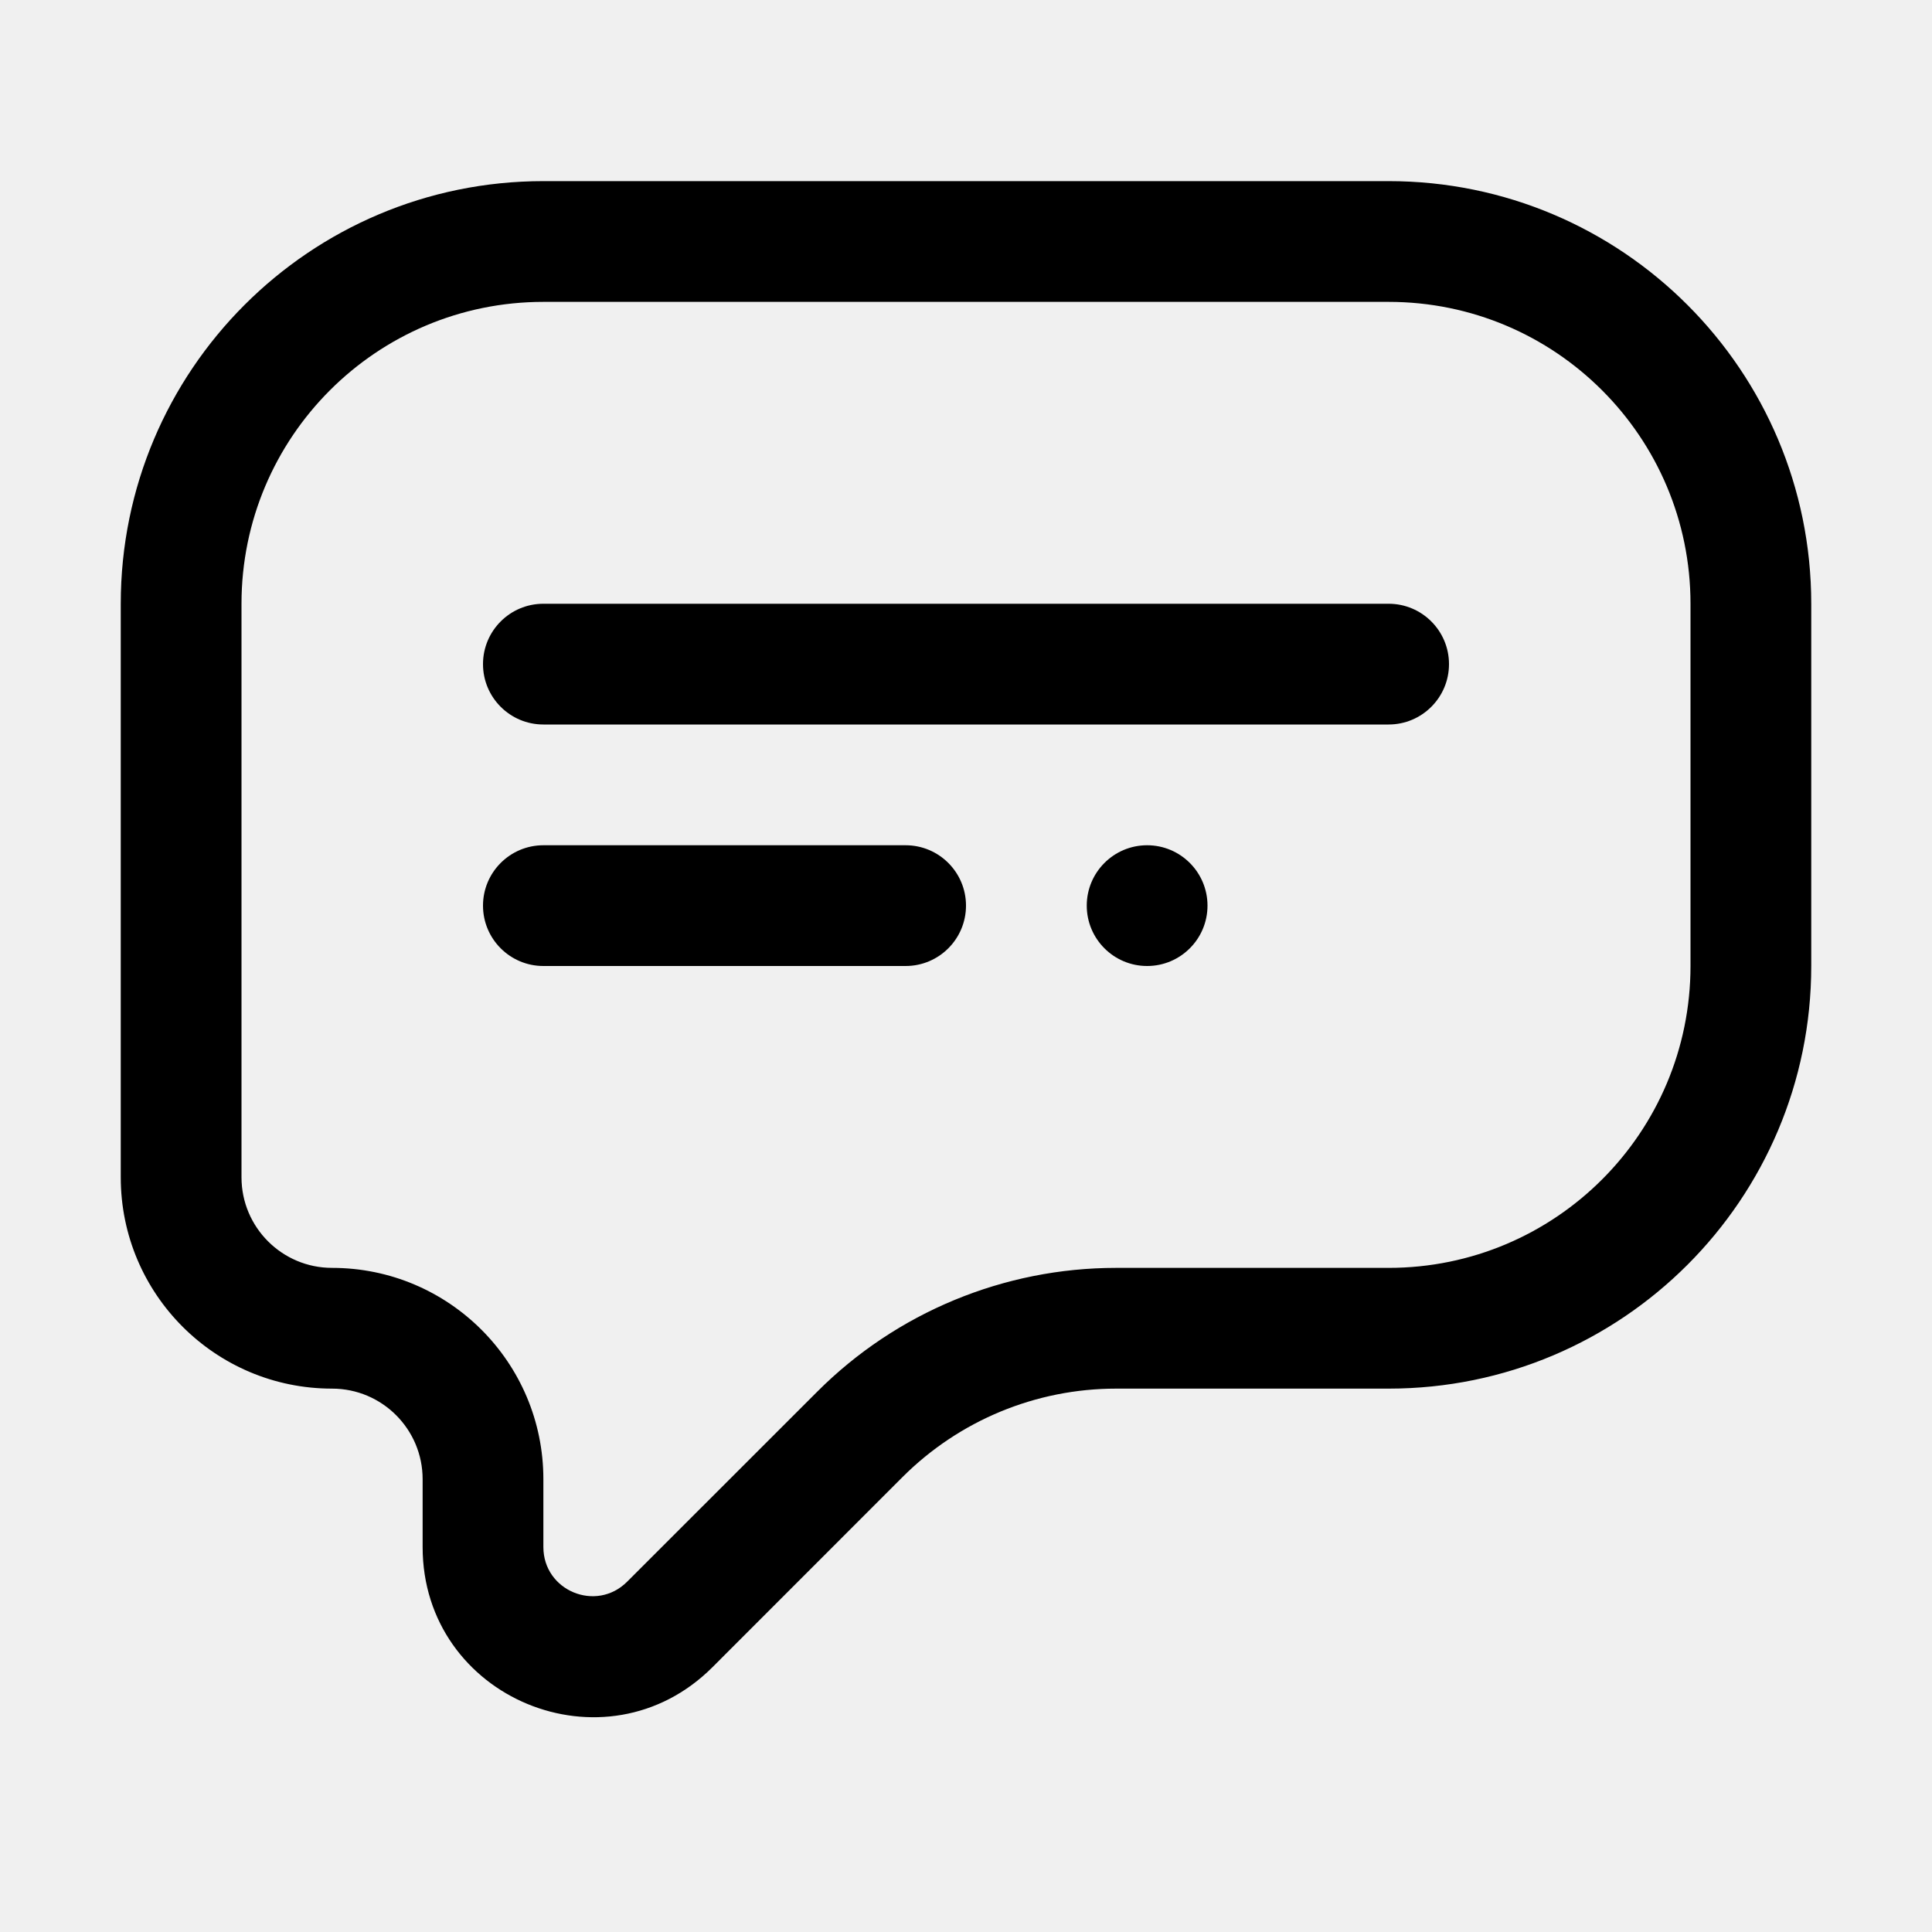
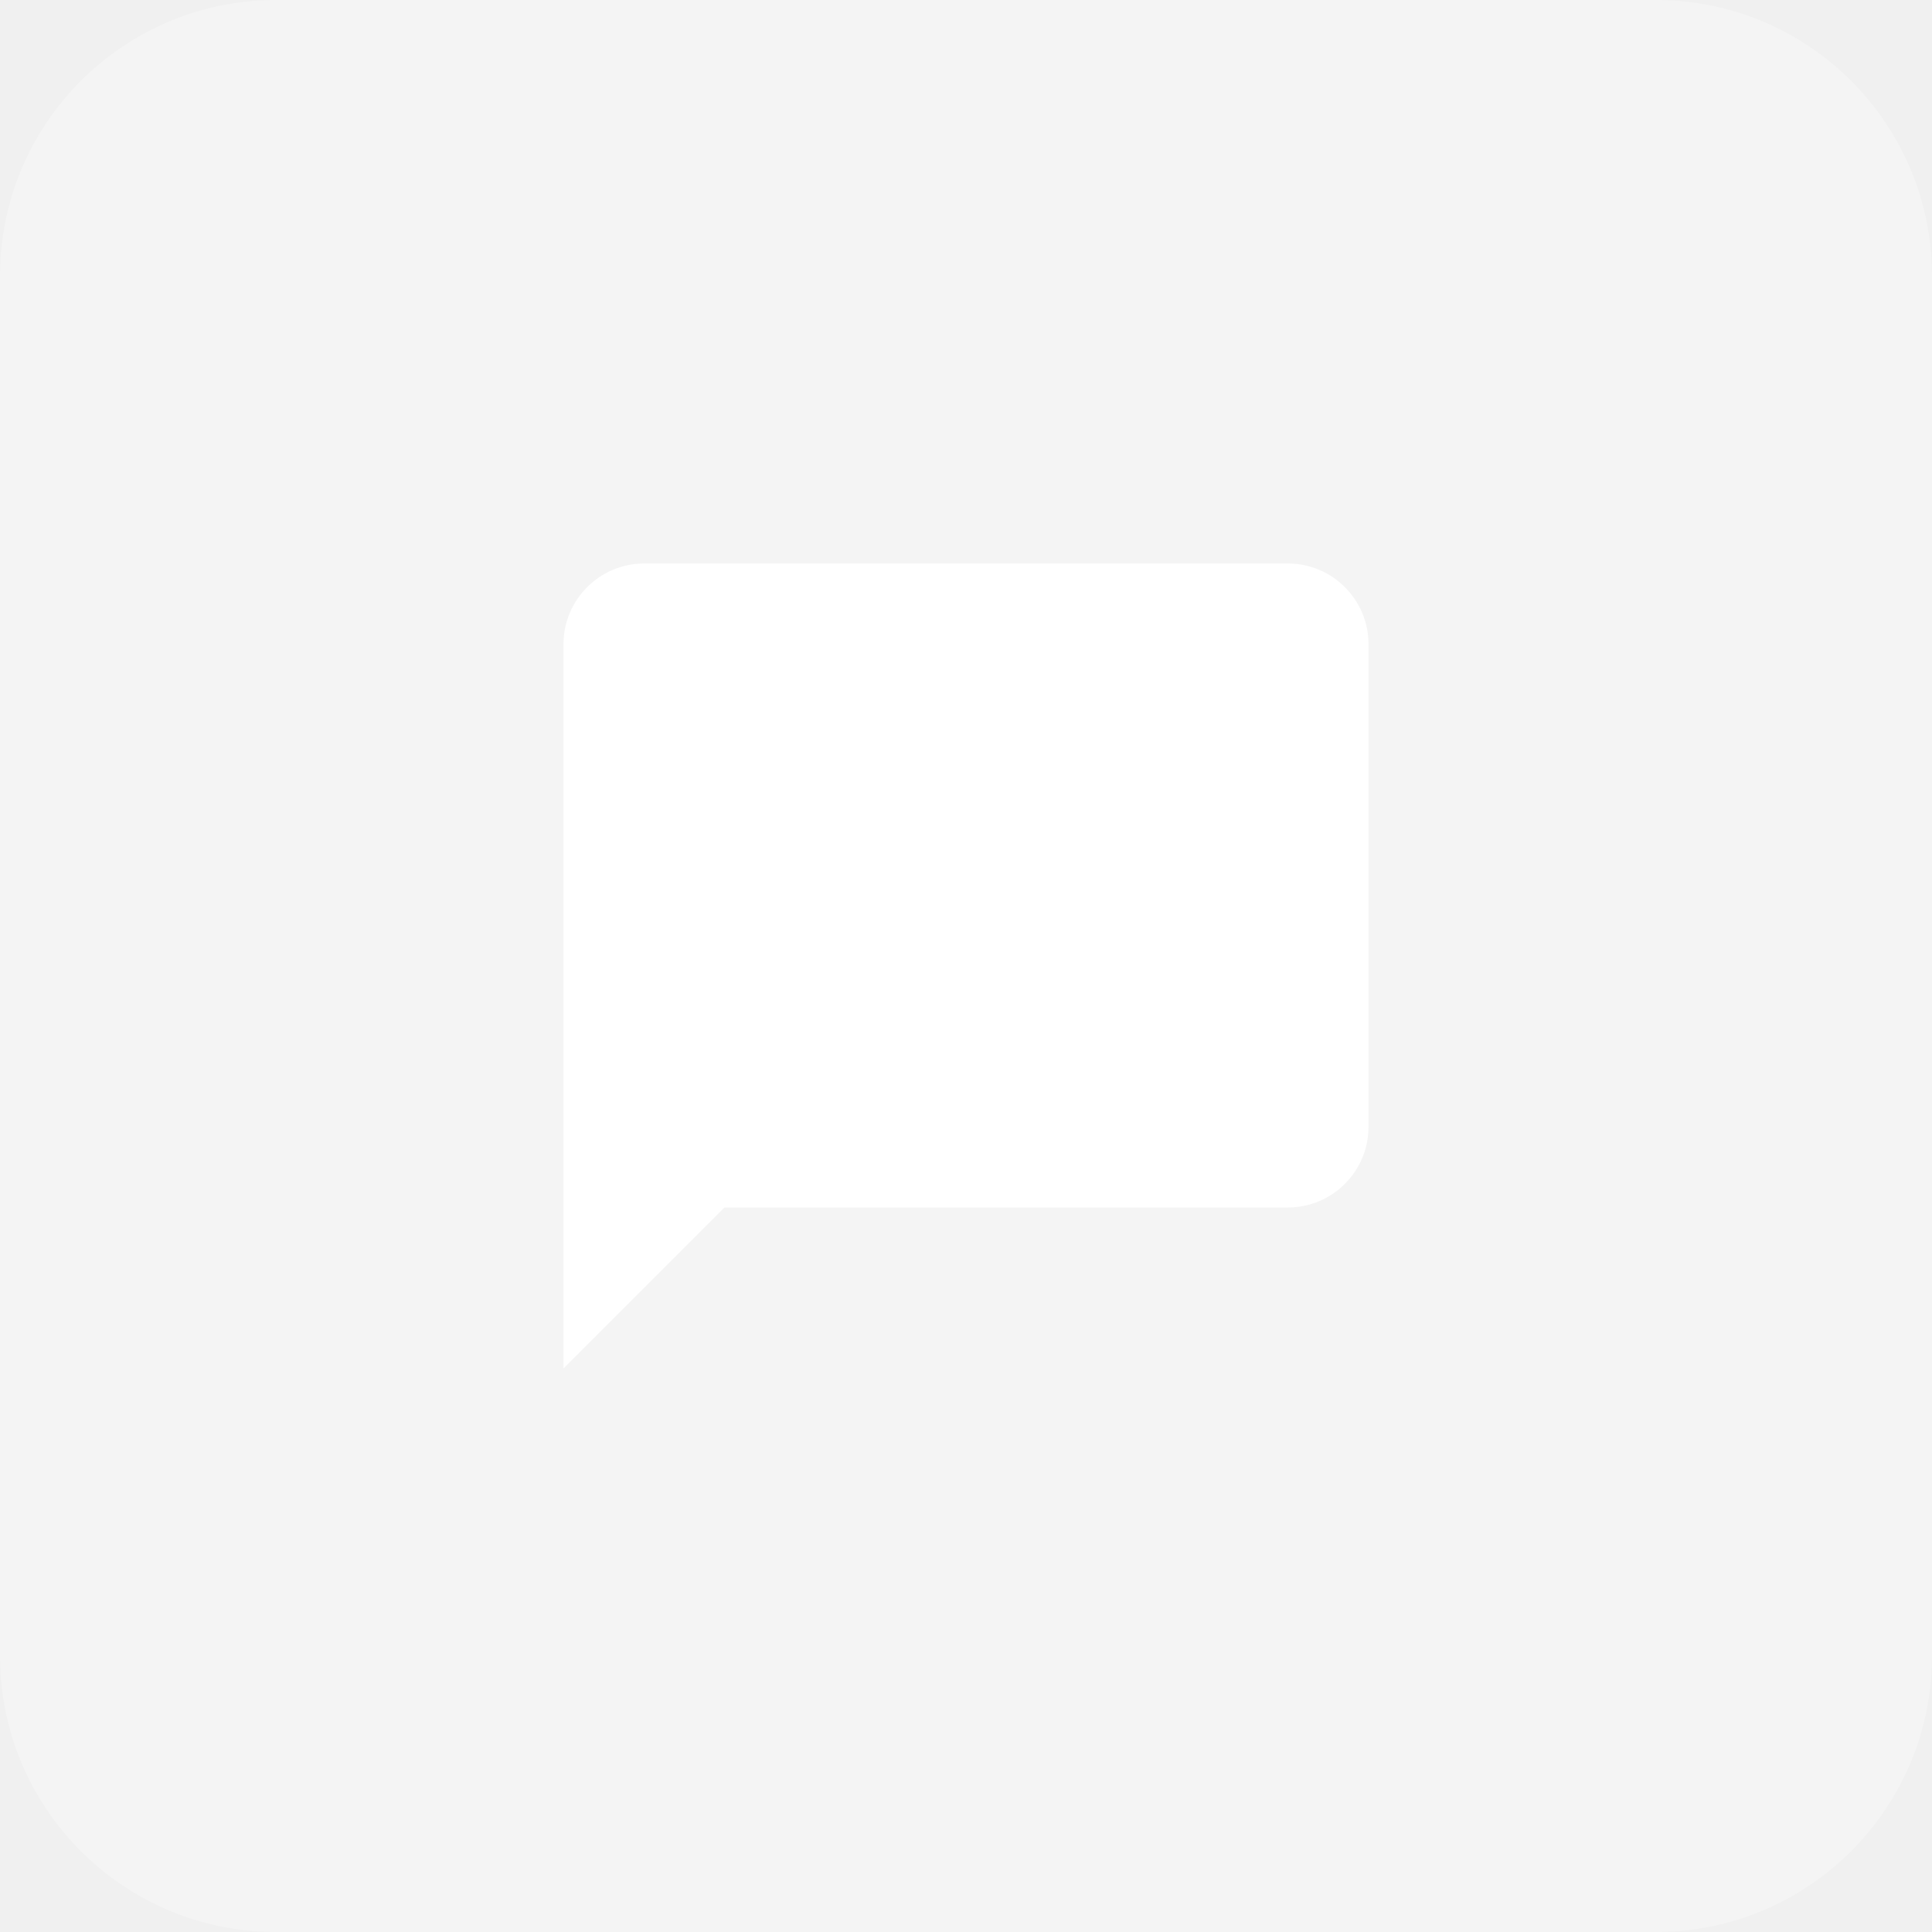
- <svg xmlns="http://www.w3.org/2000/svg" width="24" height="24" viewBox="0 0 24 24">
-   <path d="M14.25 10.5C13.836 10.5 13.5 10.836 13.5 11.25C13.5 11.664 13.836 12 14.25 12C14.664 12 15 11.664 15 11.25C15 10.836 14.664 10.5 14.25 10.5Z" />
-   <path d="M6 8.25C6 7.836 6.336 7.5 6.75 7.5H17.25C17.664 7.5 18 7.836 18 8.25C18 8.664 17.664 9 17.25 9H6.75C6.336 9 6 8.664 6 8.25Z" />
-   <path d="M6.75 10.5C6.336 10.5 6 10.836 6 11.25C6 11.664 6.336 12 6.75 12H11.25C11.664 12 12 11.664 12 11.25C12 10.836 11.664 10.5 11.25 10.5H6.75Z" />
-   <path fill-rule="evenodd" clip-rule="evenodd" d="M6.75 2.25C3.85 2.25 1.5 4.601 1.5 7.5V14.625C1.5 16.075 2.675 17.25 4.125 17.25C4.746 17.25 5.25 17.754 5.25 18.375V19.218C5.25 21.098 7.522 22.039 8.851 20.71L11.212 18.348C11.916 17.645 12.869 17.25 13.864 17.25H17.25C20.149 17.25 22.5 14.899 22.5 12V7.5C22.5 4.601 20.149 2.25 17.25 2.25H6.75ZM3 7.5C3 5.429 4.679 3.75 6.75 3.75H17.25C19.321 3.75 21 5.429 21 7.5V12C21 14.071 19.321 15.75 17.25 15.75H13.864C12.472 15.75 11.136 16.303 10.152 17.288L7.79 19.649C7.406 20.033 6.75 19.761 6.75 19.218V18.375C6.75 16.925 5.575 15.75 4.125 15.75C3.504 15.75 3 15.246 3 14.625V7.5Z" />
+ <svg xmlns="http://www.w3.org/2000/svg" width="42" height="42" viewBox="0 0 42 42" fill="none">
+   <rect opacity="0.252" width="42" height="42" rx="6" fill="white" />
+   <path fill-rule="evenodd" clip-rule="evenodd" d="M14 12.25H28C28.963 12.25 29.75 13.038 29.75 14V24.5C29.75 25.463 28.963 26.25 28 26.25H15.75L12.25 29.75V14C12.25 13.038 13.038 12.25 14 12.25Z" fill="white" />
</svg>
